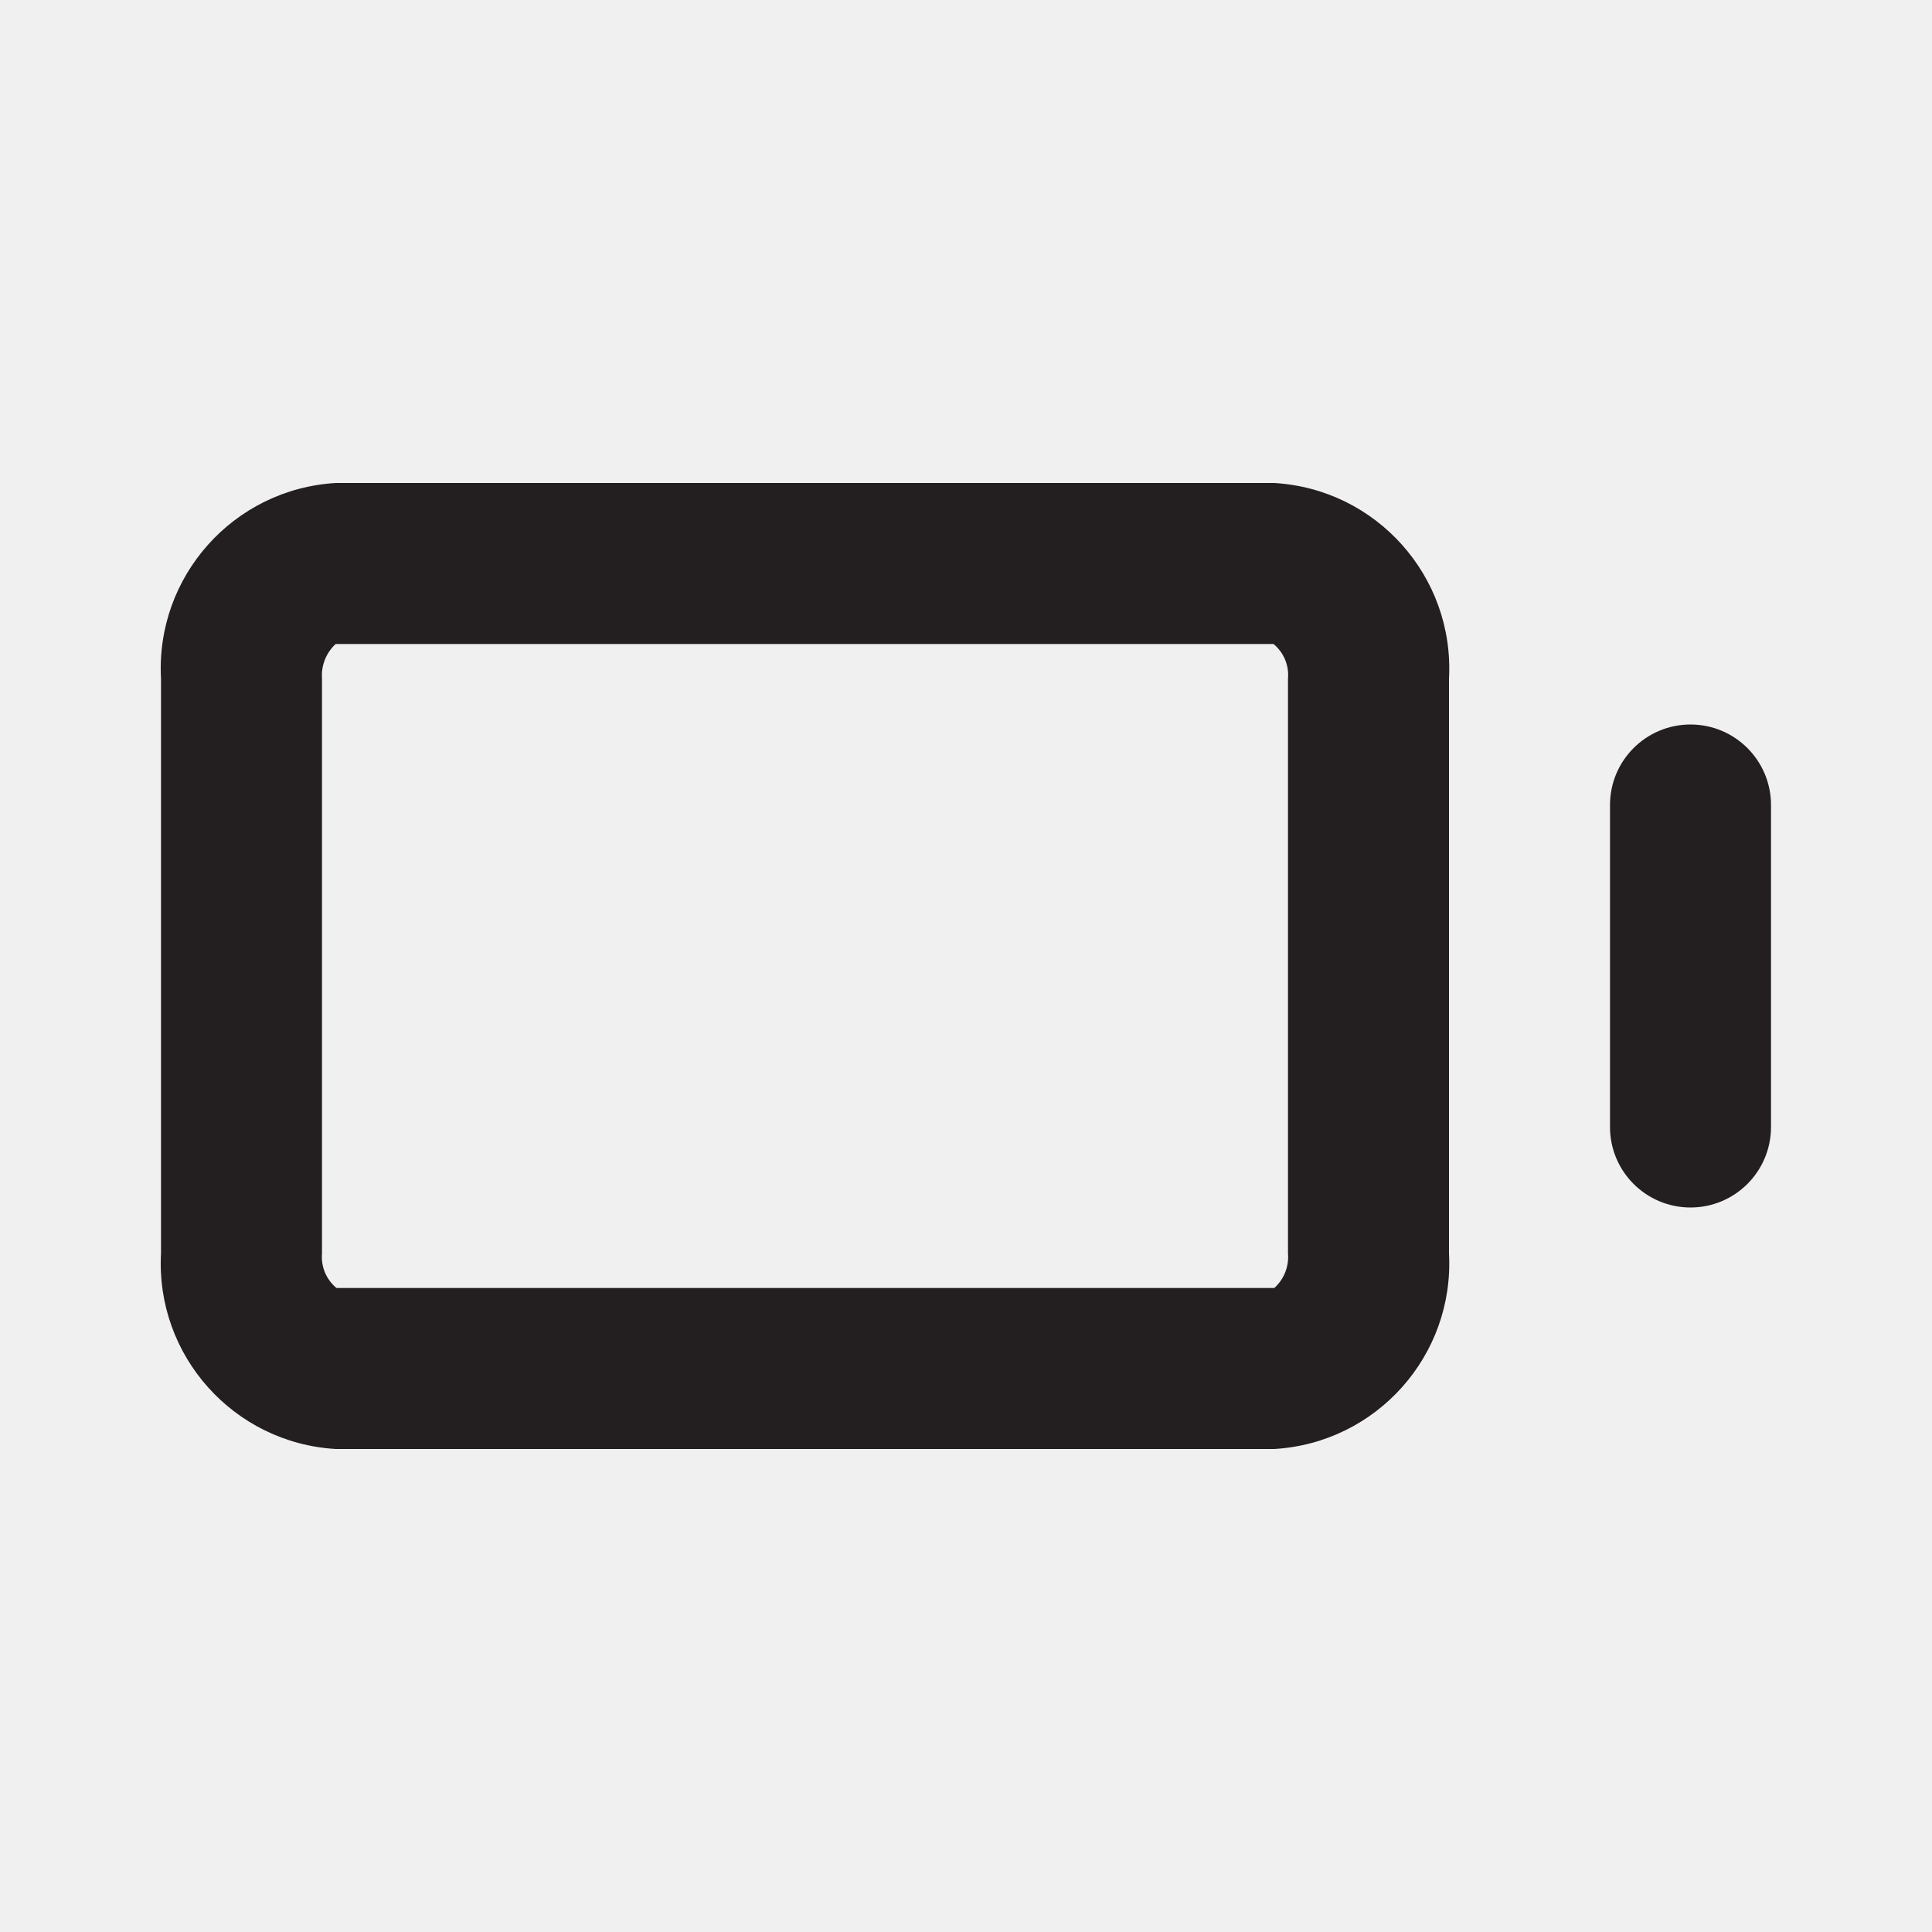
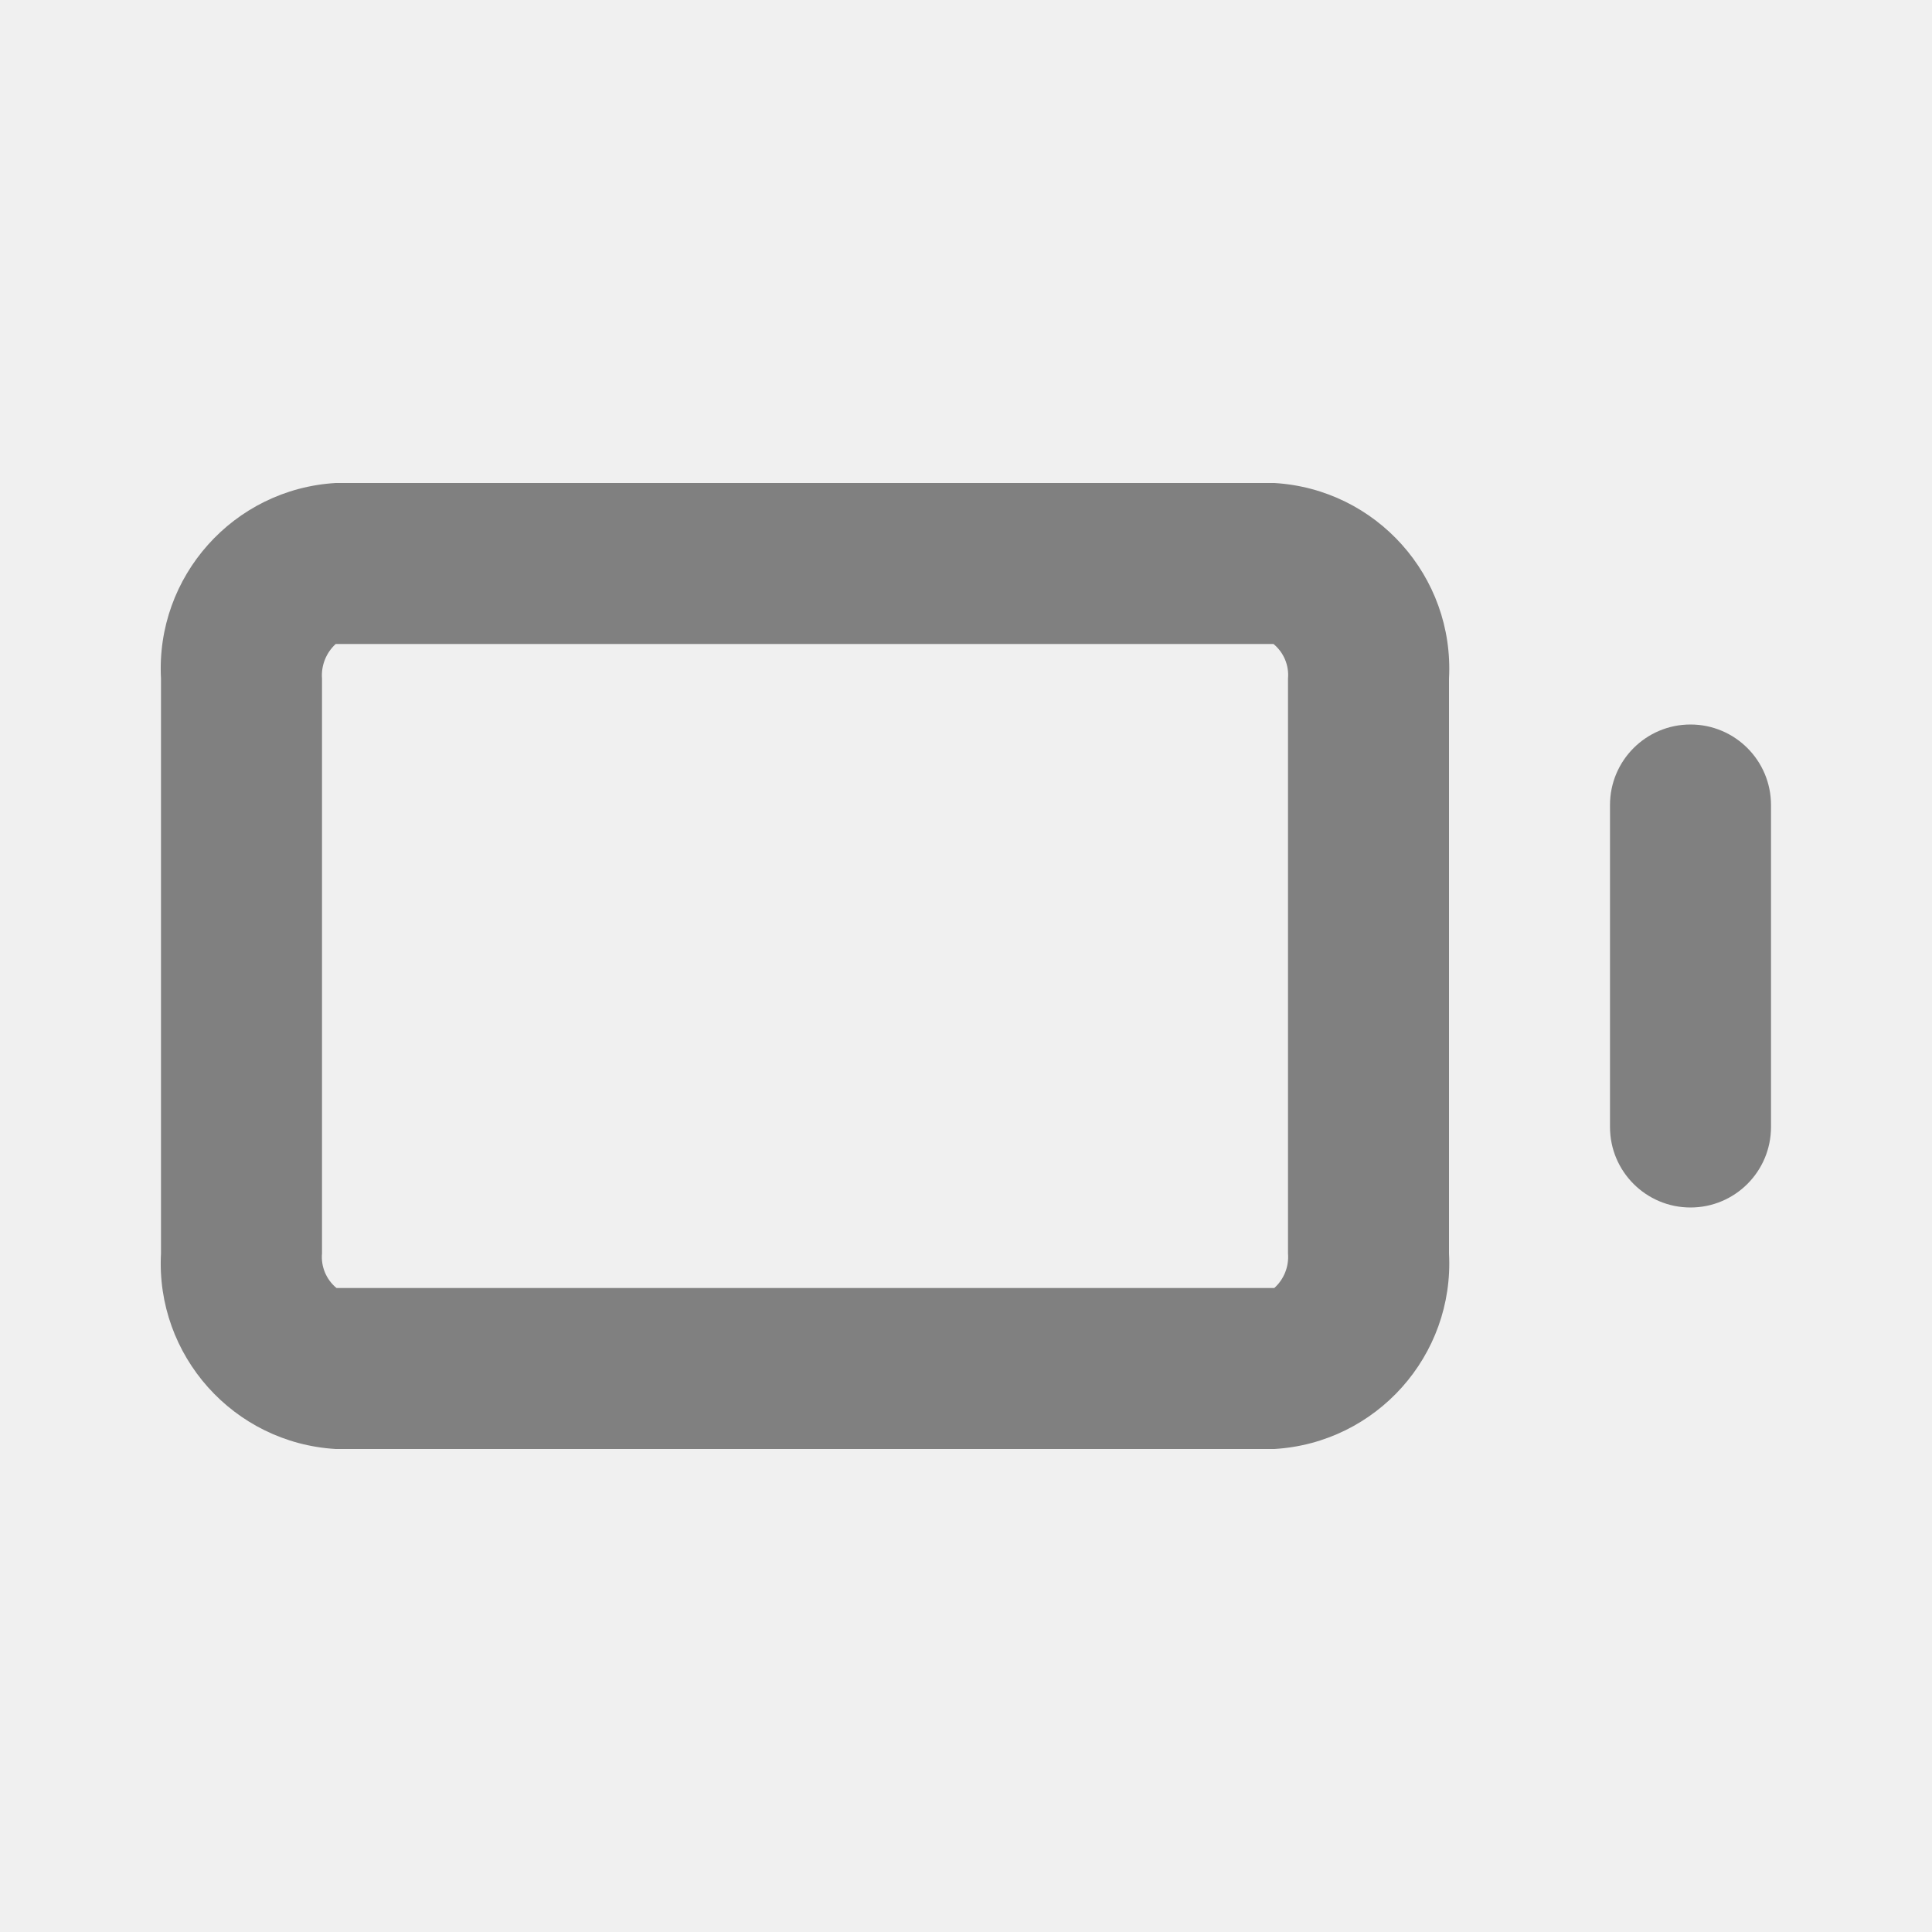
<svg xmlns="http://www.w3.org/2000/svg" version="1.1" x="0" y="0" width="24" height="24" viewBox="0, 0, 24, 24">
  <g id="Layer_2">
    <rect width="24" height="24" fill="#FFFFFF" opacity="0" />
-     <path d="M15.83,6H4.17A2.31,2.31,0,0,0,2,8.43v7.14A2.31,2.31,0,0,0,4.17,18H15.83A2.31,2.31,0,0,0,18,15.57V8.43A2.31,2.31,0,0,0,15.83,6ZM16,15.57a.52.52,0,0,1-.17.43H4.18A.5.5,0,0,1,4,15.57V8.43A.53.53,0,0,1,4.17,8H15.82a.5.5,0,0,1,.18.43Z" fill="#231F20" />
-     <path d="M21,9a1,1,0,0,0-1,1v4a1,1,0,0,0,2,0V10A1,1,0,0,0,21,9Z" fill="#231F20" />
+     <path d="M15.83,6H4.17A2.31,2.31,0,0,0,2,8.43v7.14A2.31,2.31,0,0,0,4.17,18H15.83A2.31,2.31,0,0,0,18,15.57V8.43A2.31,2.31,0,0,0,15.83,6ZM16,15.57a.52.52,0,0,1-.17.43H4.18A.5.5,0,0,1,4,15.57V8.43A.53.53,0,0,1,4.17,8H15.82a.5.5,0,0,1,.18.43Z" fill="grey" />
+     <path d="M21,9a1,1,0,0,0-1,1v4a1,1,0,0,0,2,0V10A1,1,0,0,0,21,9Z" fill="grey" />
  </g>
</svg>
